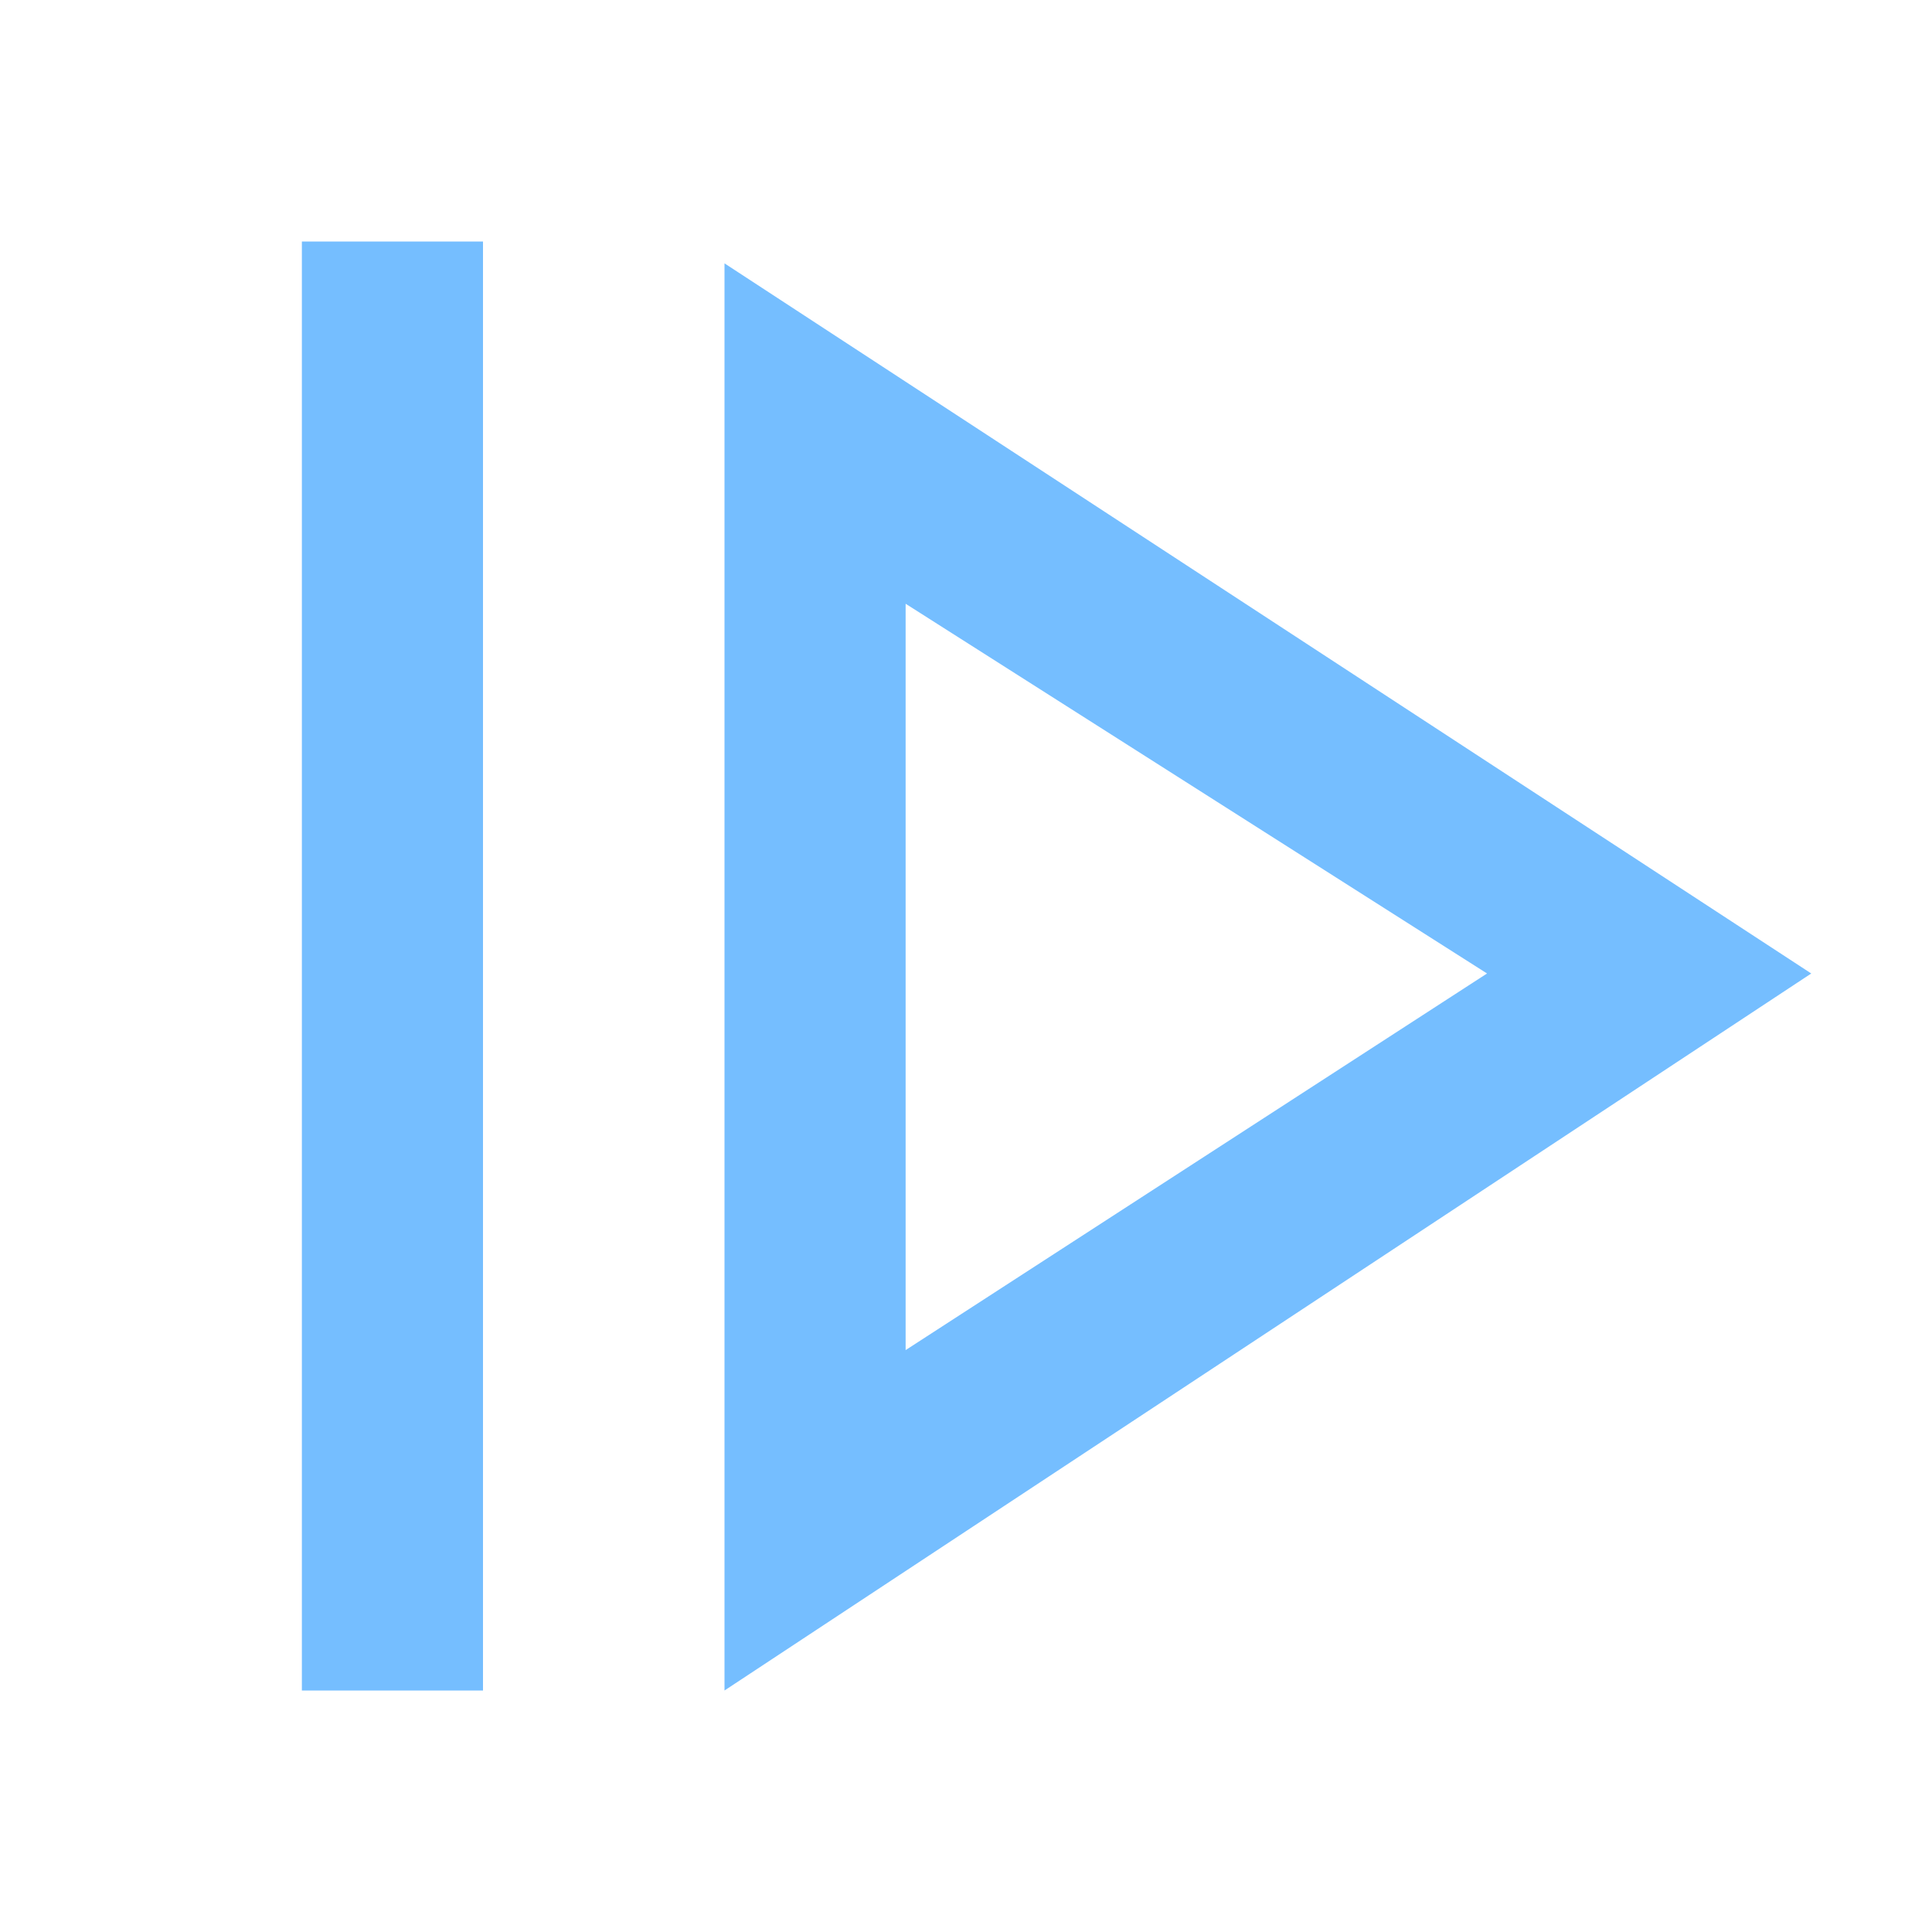
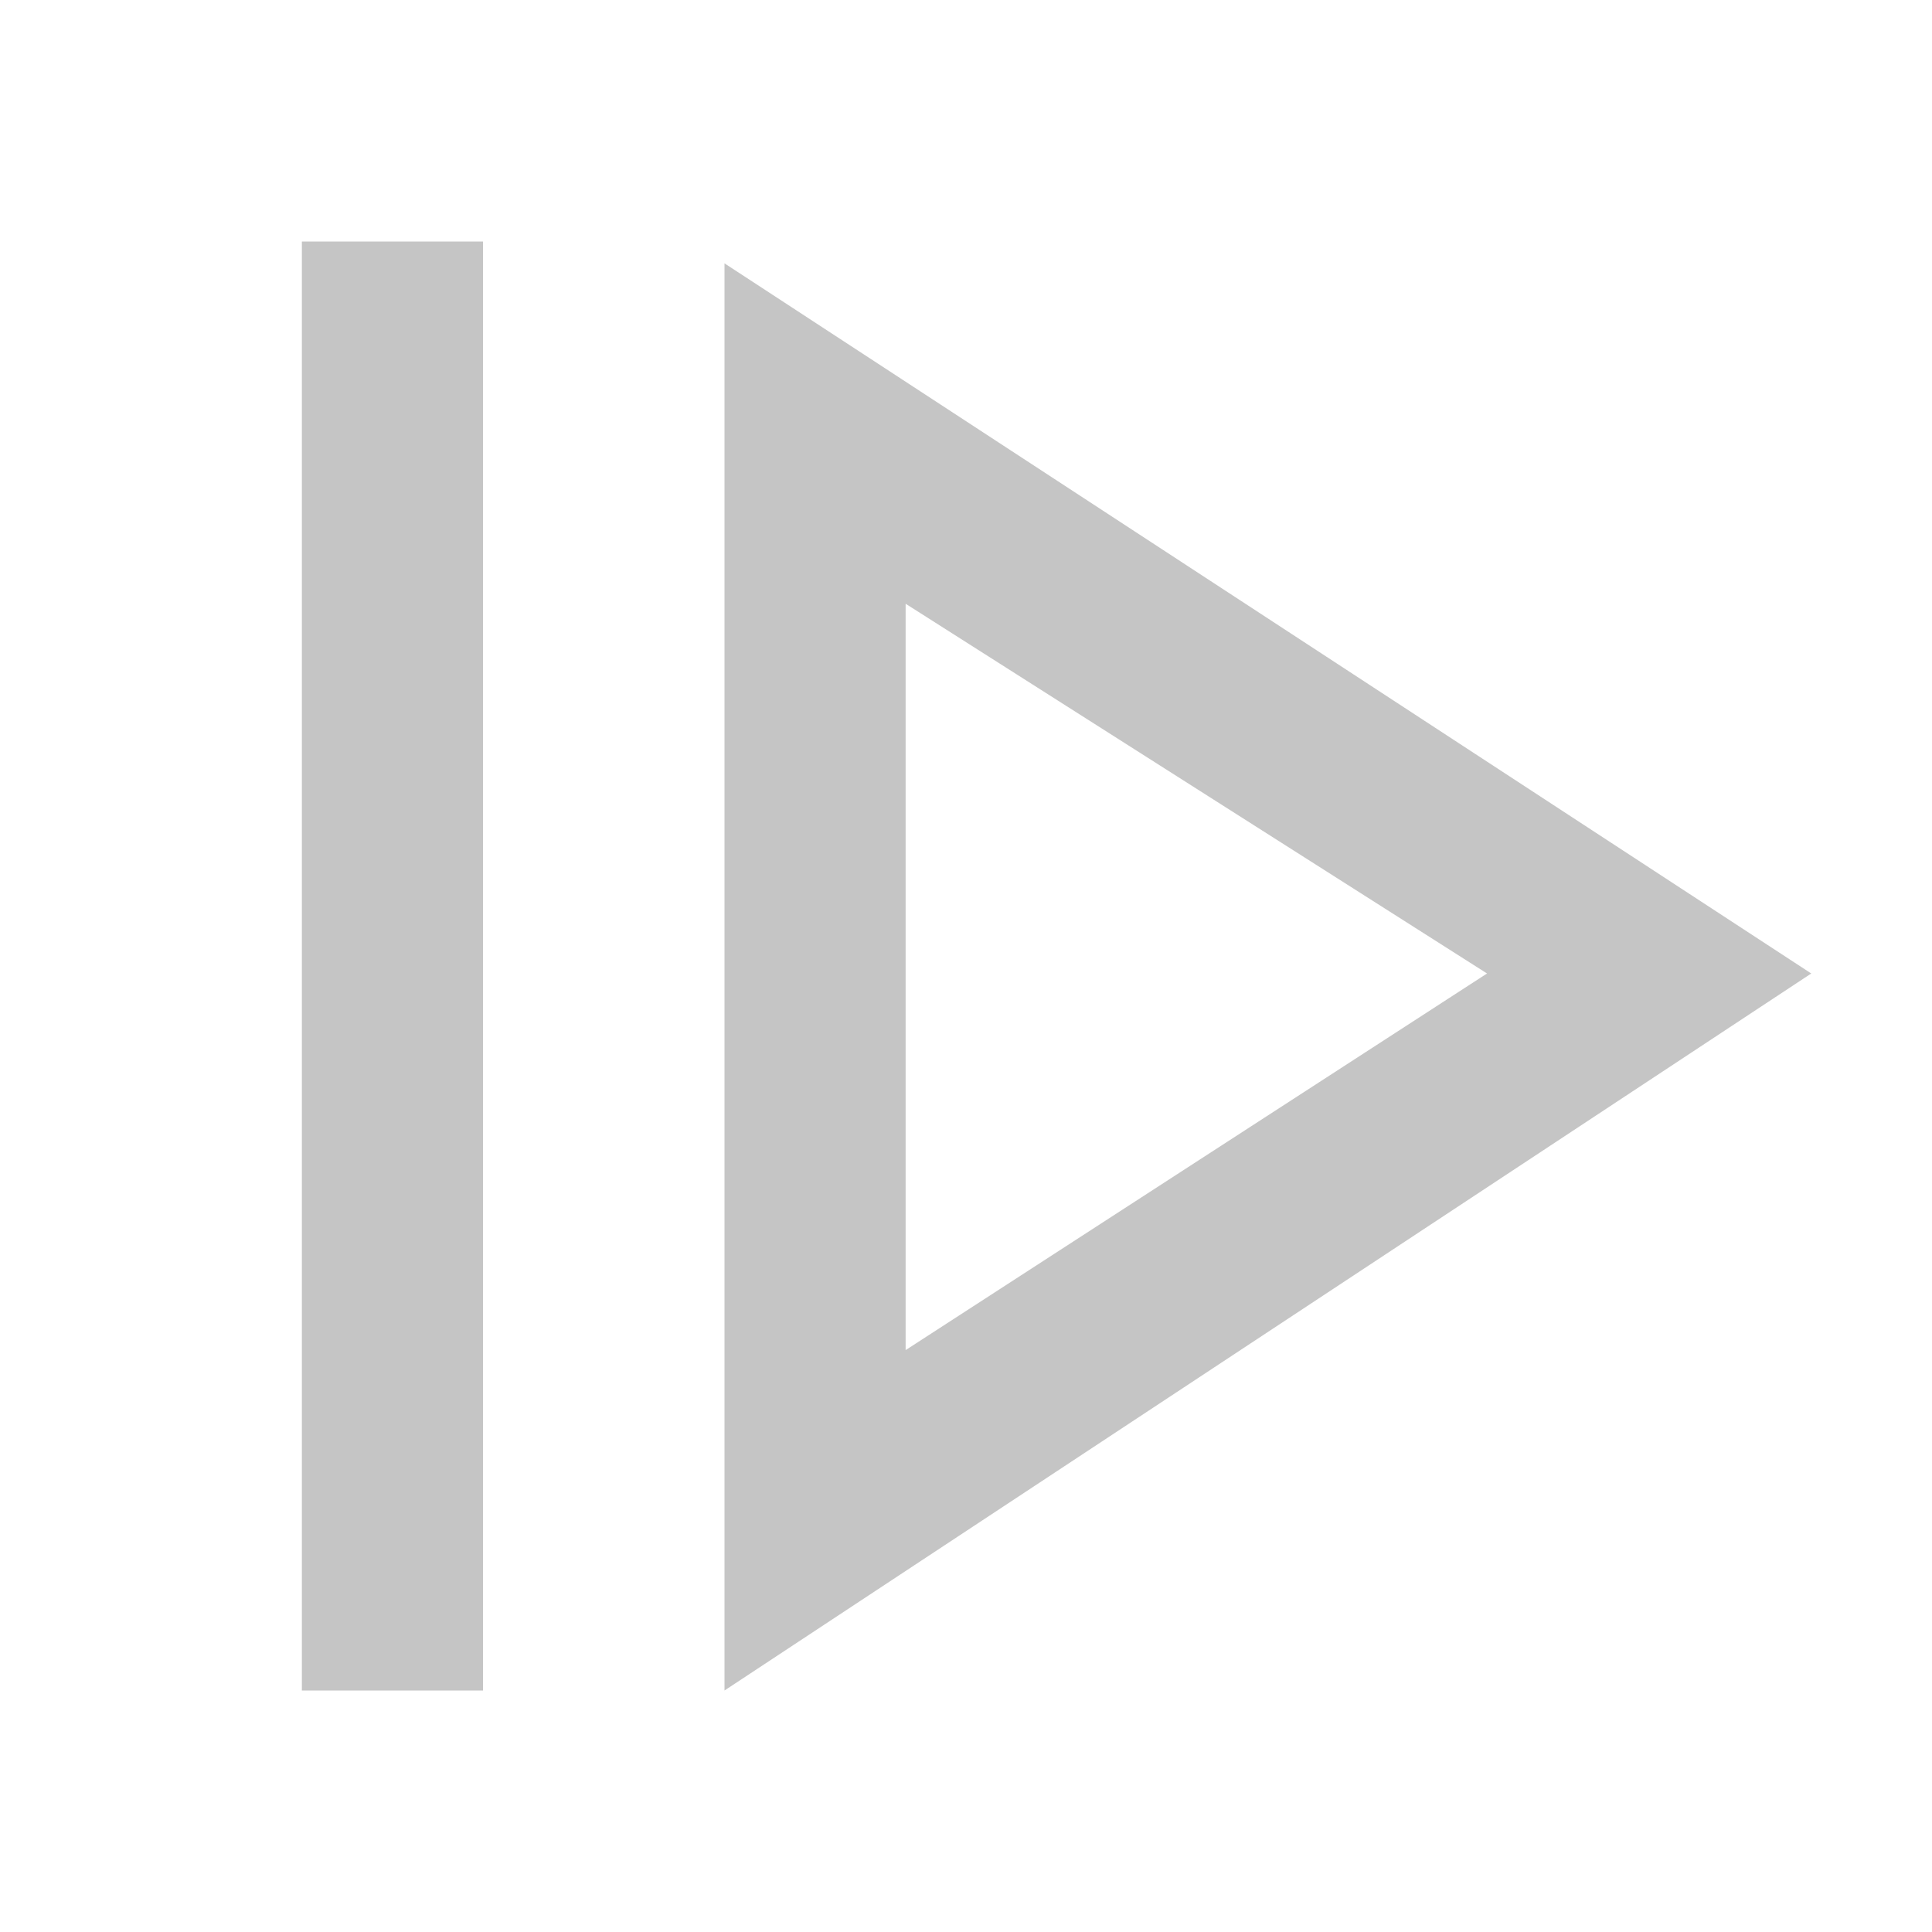
<svg xmlns="http://www.w3.org/2000/svg" width="16" height="16" viewBox="0 0 16 16" fill="none">
-   <path fill-rule="evenodd" clip-rule="evenodd" d="M2.5 2H4V2.24L4 14L2.5 14L2.5 2ZM6 2.181V14L15 8.062L6 2.181ZM12.315 8.062L7.5 5L7.5 11.181L12.315 8.062Z" fill="#75BEFF" />
+   <path fill-rule="evenodd" clip-rule="evenodd" d="M2.5 2H4V2.24L4 14L2.5 14L2.5 2ZM6 2.181V14L15 8.062L6 2.181ZM12.315 8.062L7.5 5L7.5 11.181L12.315 8.062Z" fill="#C5C5C5" />
</svg>
